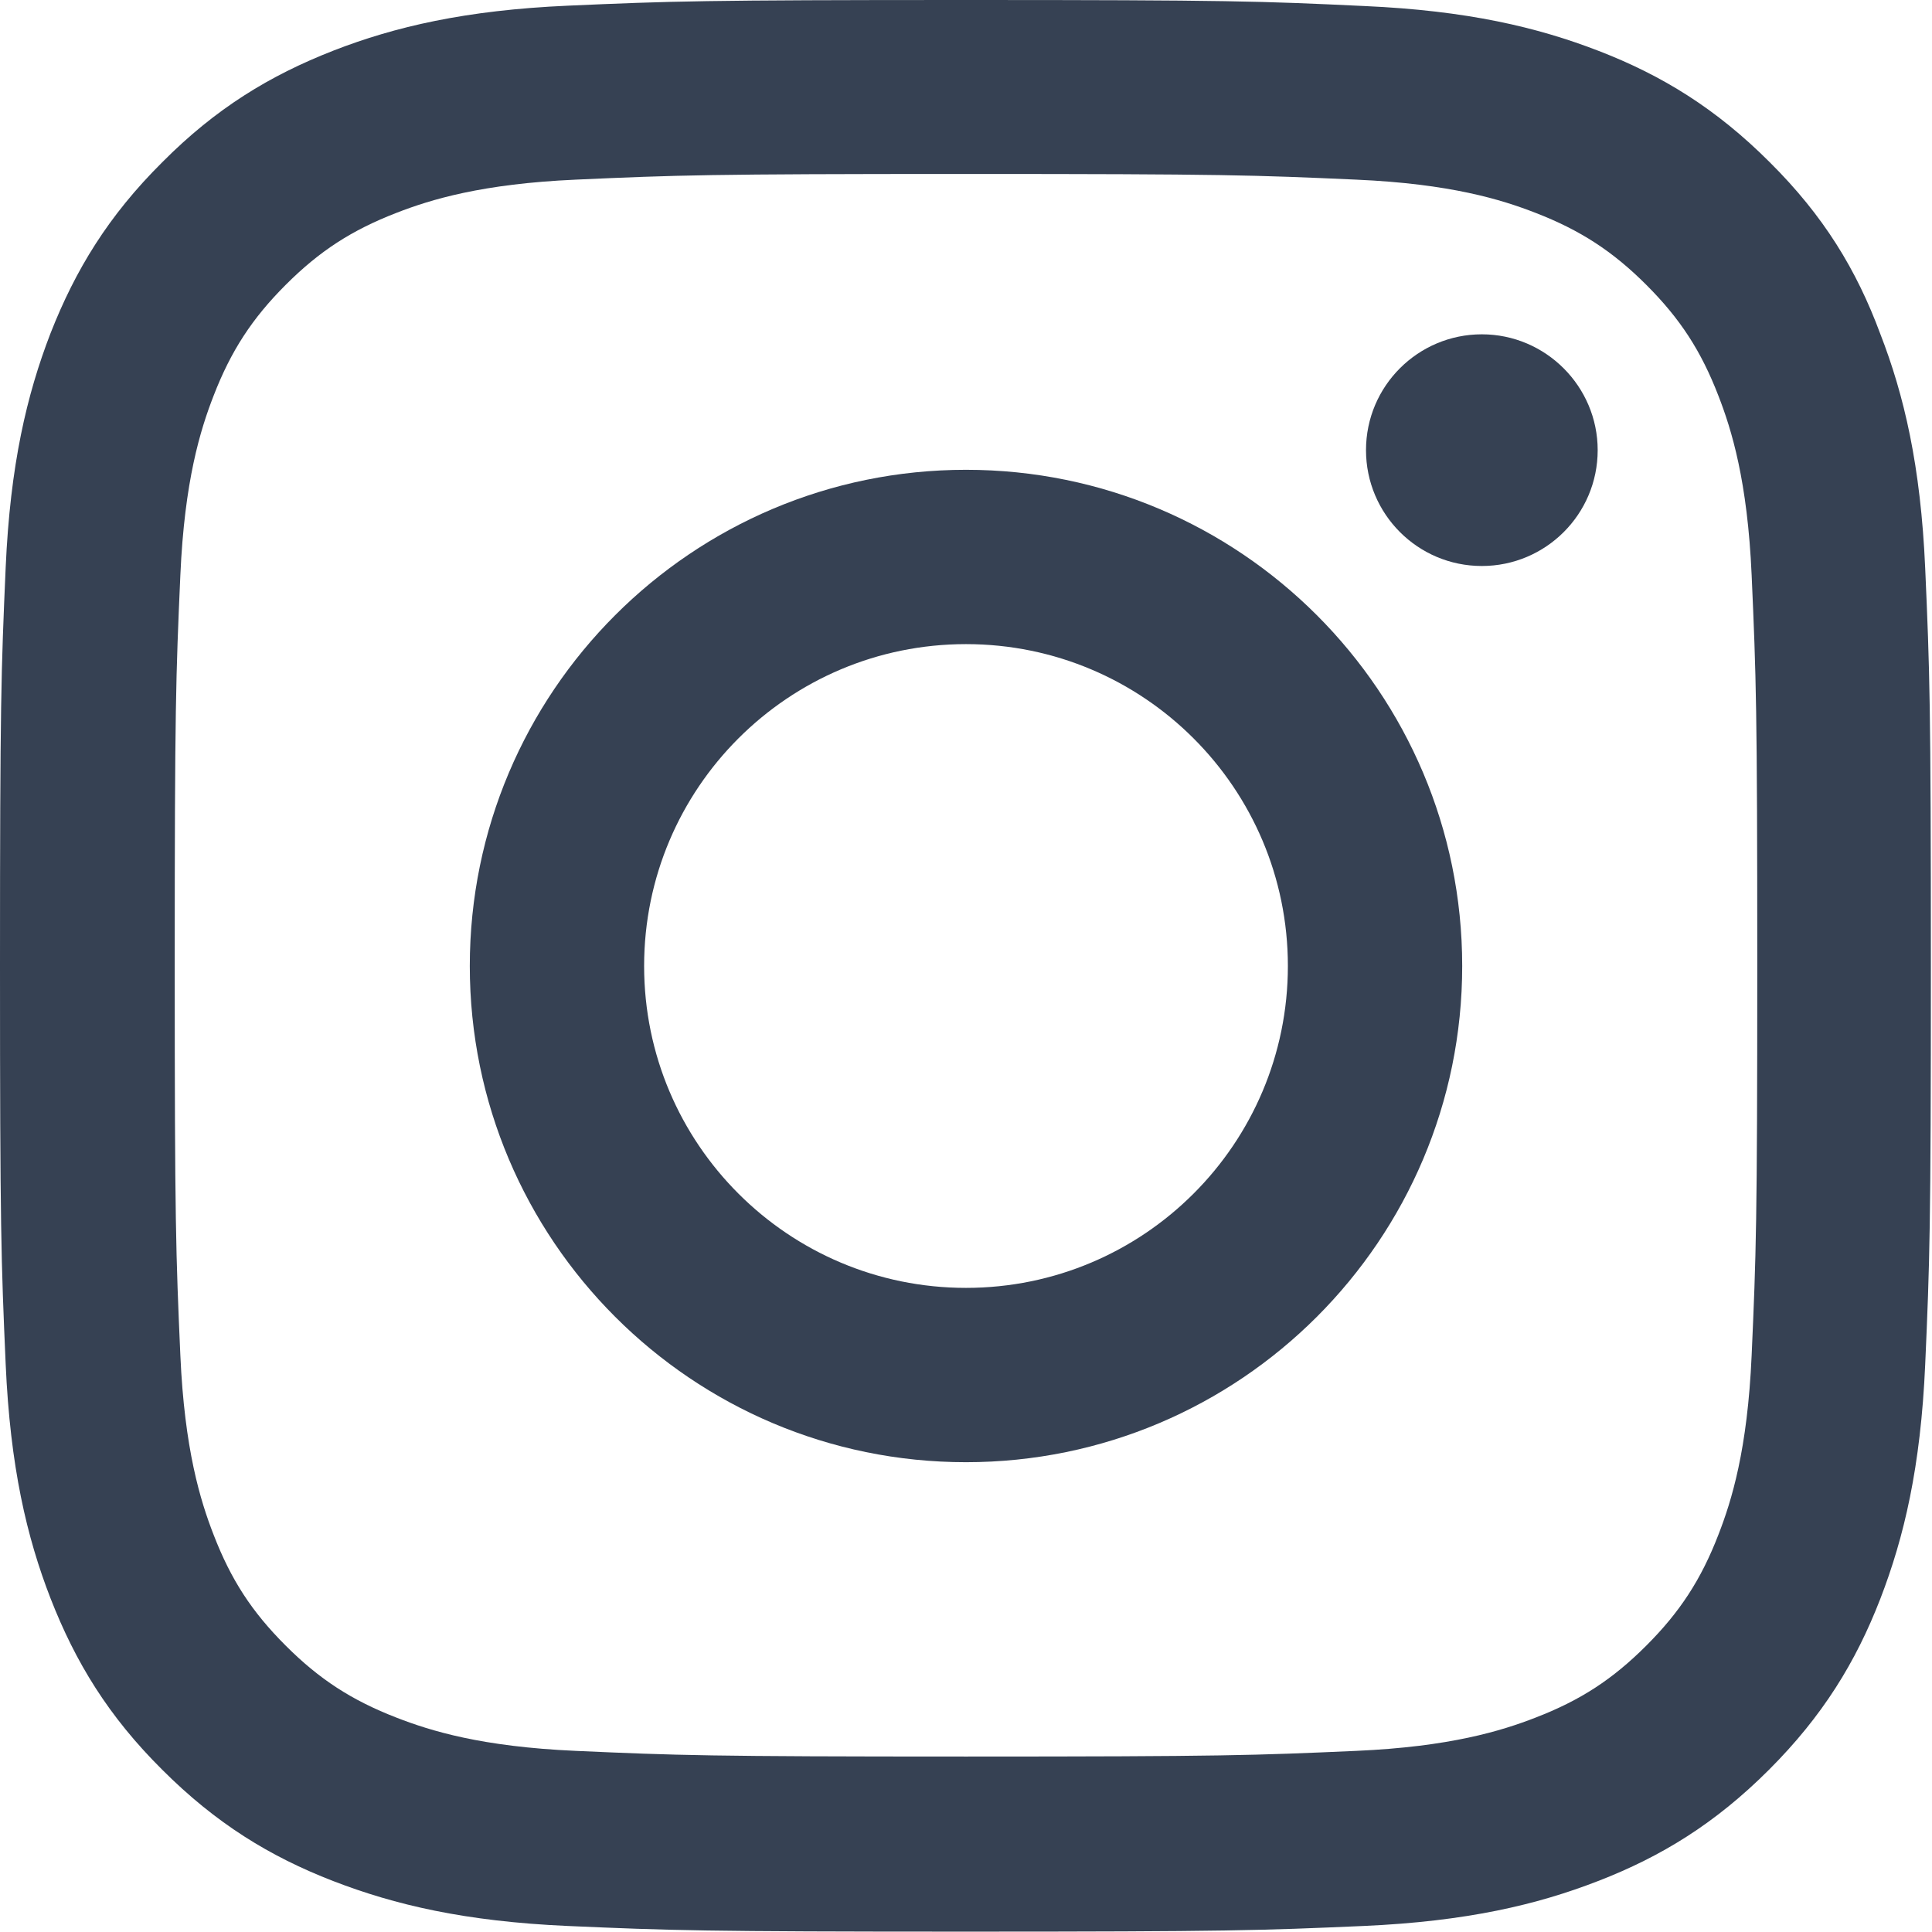
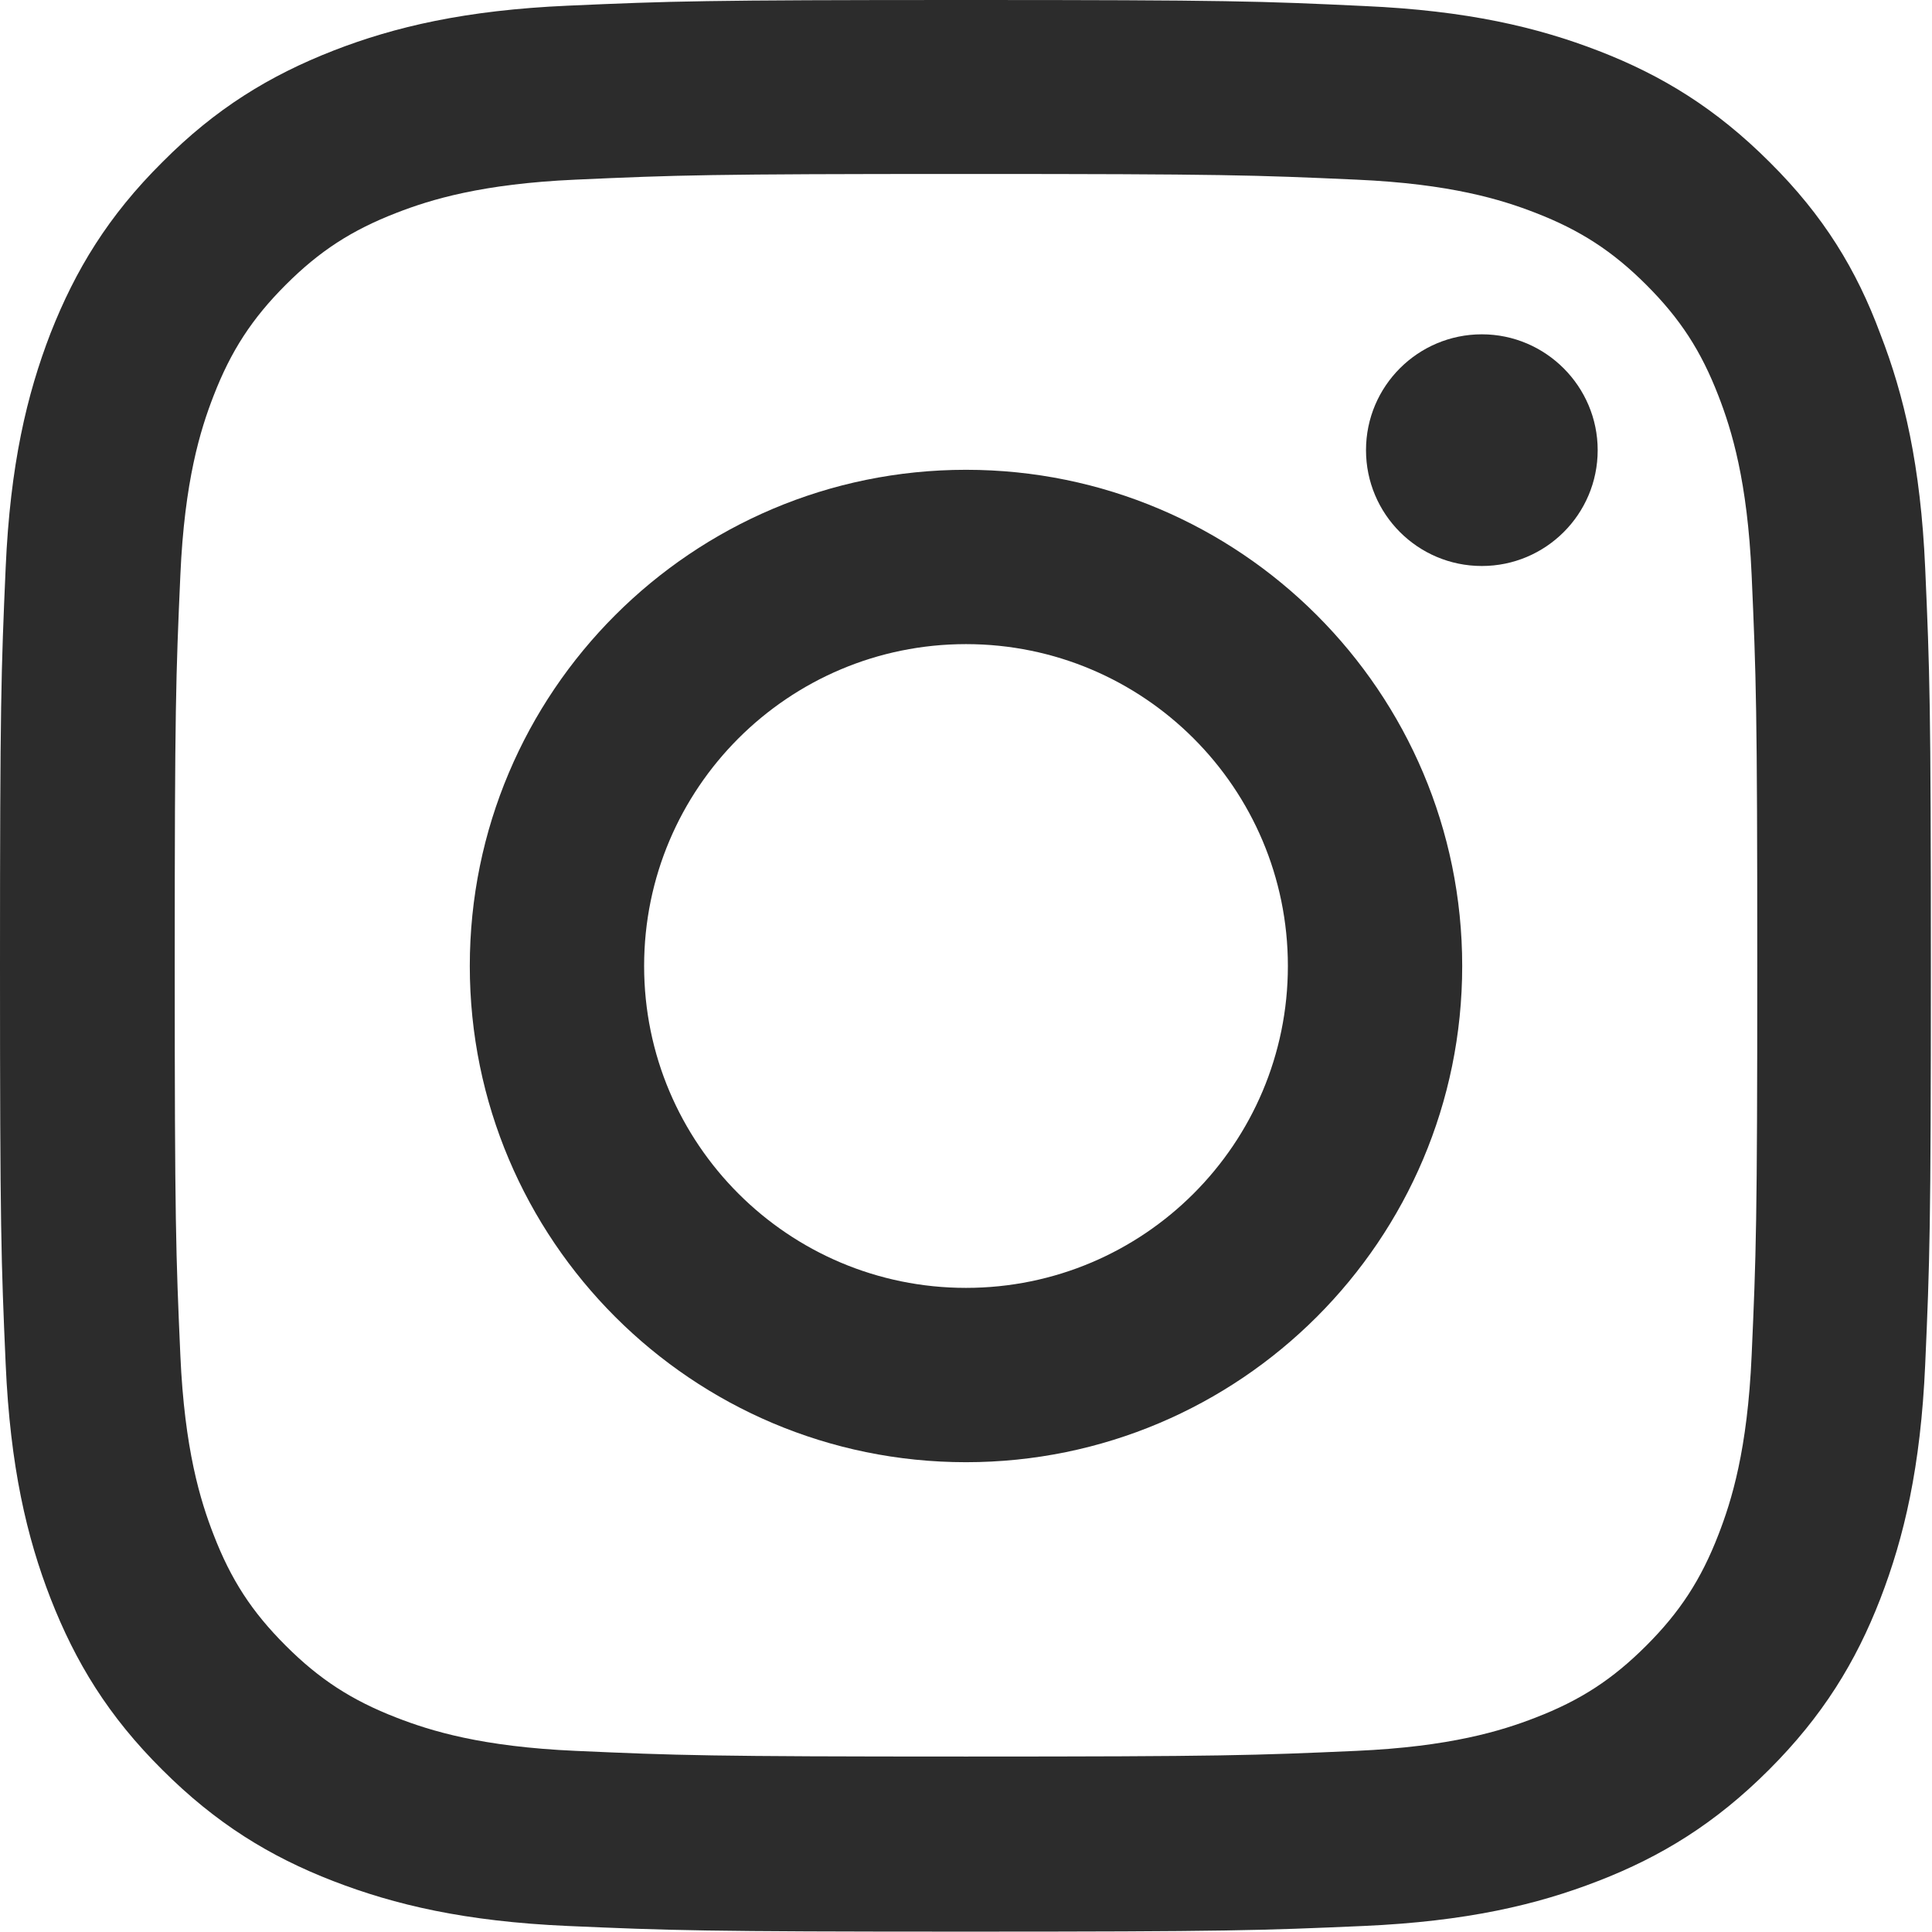
<svg xmlns="http://www.w3.org/2000/svg" width="48" height="48" viewBox="0 0 48 48" fill="none">
  <g clip-path="url(#clip0_17_63)">
-     <path d="M24 4.322C30.413 4.322 31.172 4.35 33.694 4.463C36.038 4.566 37.303 4.959 38.147 5.287C39.263 5.719 40.069 6.244 40.903 7.078C41.747 7.922 42.263 8.719 42.694 9.834C43.022 10.678 43.416 11.953 43.519 14.287C43.631 16.819 43.659 17.578 43.659 23.981C43.659 30.394 43.631 31.153 43.519 33.675C43.416 36.019 43.022 37.284 42.694 38.128C42.263 39.244 41.737 40.05 40.903 40.884C40.059 41.728 39.263 42.244 38.147 42.675C37.303 43.003 36.028 43.397 33.694 43.5C31.163 43.612 30.403 43.641 24 43.641C17.587 43.641 16.828 43.612 14.306 43.5C11.963 43.397 10.697 43.003 9.853 42.675C8.738 42.244 7.931 41.719 7.097 40.884C6.253 40.041 5.737 39.244 5.306 38.128C4.978 37.284 4.584 36.009 4.481 33.675C4.369 31.144 4.341 30.384 4.341 23.981C4.341 17.569 4.369 16.809 4.481 14.287C4.584 11.944 4.978 10.678 5.306 9.834C5.737 8.719 6.263 7.912 7.097 7.078C7.941 6.234 8.738 5.719 9.853 5.287C10.697 4.959 11.972 4.566 14.306 4.463C16.828 4.35 17.587 4.322 24 4.322ZM24 0C17.484 0 16.669 0.028 14.109 0.141C11.559 0.253 9.806 0.666 8.287 1.256C6.703 1.875 5.362 2.691 4.031 4.031C2.691 5.362 1.875 6.703 1.256 8.278C0.666 9.806 0.253 11.55 0.141 14.1C0.028 16.669 0 17.484 0 24C0 30.516 0.028 31.331 0.141 33.891C0.253 36.441 0.666 38.194 1.256 39.712C1.875 41.297 2.691 42.638 4.031 43.969C5.362 45.3 6.703 46.125 8.278 46.734C9.806 47.325 11.55 47.737 14.1 47.85C16.659 47.962 17.475 47.991 23.991 47.991C30.506 47.991 31.322 47.962 33.881 47.85C36.431 47.737 38.184 47.325 39.703 46.734C41.278 46.125 42.619 45.3 43.95 43.969C45.281 42.638 46.106 41.297 46.716 39.722C47.306 38.194 47.719 36.45 47.831 33.9C47.944 31.341 47.972 30.525 47.972 24.009C47.972 17.494 47.944 16.678 47.831 14.119C47.719 11.569 47.306 9.816 46.716 8.297C46.125 6.703 45.309 5.362 43.969 4.031C42.638 2.7 41.297 1.875 39.722 1.266C38.194 0.675 36.45 0.263 33.9 0.15C31.331 0.028 30.516 0 24 0Z" fill="#364153" />
-     <path d="M24 11.672C17.194 11.672 11.672 17.194 11.672 24C11.672 30.806 17.194 36.328 24 36.328C30.806 36.328 36.328 30.806 36.328 24C36.328 17.194 30.806 11.672 24 11.672ZM24 31.997C19.584 31.997 16.003 28.416 16.003 24C16.003 19.584 19.584 16.003 24 16.003C28.416 16.003 31.997 19.584 31.997 24C31.997 28.416 28.416 31.997 24 31.997Z" fill="#364153" />
-     <path d="M39.694 11.184C39.694 12.778 38.4 14.062 36.816 14.062C35.222 14.062 33.938 12.769 33.938 11.184C33.938 9.591 35.231 8.306 36.816 8.306C38.4 8.306 39.694 9.6 39.694 11.184Z" fill="#364153" />
+     <path d="M24 4.322C30.413 4.322 31.172 4.35 33.694 4.463C36.038 4.566 37.303 4.959 38.147 5.287C39.263 5.719 40.069 6.244 40.903 7.078C41.747 7.922 42.263 8.719 42.694 9.834C43.022 10.678 43.416 11.953 43.519 14.287C43.631 16.819 43.659 17.578 43.659 23.981C43.659 30.394 43.631 31.153 43.519 33.675C43.416 36.019 43.022 37.284 42.694 38.128C42.263 39.244 41.737 40.05 40.903 40.884C40.059 41.728 39.263 42.244 38.147 42.675C37.303 43.003 36.028 43.397 33.694 43.5C31.163 43.612 30.403 43.641 24 43.641C17.587 43.641 16.828 43.612 14.306 43.5C11.963 43.397 10.697 43.003 9.853 42.675C8.738 42.244 7.931 41.719 7.097 40.884C6.253 40.041 5.737 39.244 5.306 38.128C4.978 37.284 4.584 36.009 4.481 33.675C4.369 31.144 4.341 30.384 4.341 23.981C4.341 17.569 4.369 16.809 4.481 14.287C4.584 11.944 4.978 10.678 5.306 9.834C5.737 8.719 6.263 7.912 7.097 7.078C7.941 6.234 8.738 5.719 9.853 5.287C10.697 4.959 11.972 4.566 14.306 4.463C16.828 4.35 17.587 4.322 24 4.322ZM24 0C17.484 0 16.669 0.028 14.109 0.141C11.559 0.253 9.806 0.666 8.287 1.256C6.703 1.875 5.362 2.691 4.031 4.031C2.691 5.362 1.875 6.703 1.256 8.278C0.666 9.806 0.253 11.55 0.141 14.1C0.028 16.669 0 17.484 0 24C0 30.516 0.028 31.331 0.141 33.891C0.253 36.441 0.666 38.194 1.256 39.712C1.875 41.297 2.691 42.638 4.031 43.969C5.362 45.3 6.703 46.125 8.278 46.734C9.806 47.325 11.55 47.737 14.1 47.85C16.659 47.962 17.475 47.991 23.991 47.991C30.506 47.991 31.322 47.962 33.881 47.85C36.431 47.737 38.184 47.325 39.703 46.734C41.278 46.125 42.619 45.3 43.95 43.969C45.281 42.638 46.106 41.297 46.716 39.722C47.306 38.194 47.719 36.45 47.831 33.9C47.944 31.341 47.972 30.525 47.972 24.009C47.972 17.494 47.944 16.678 47.831 14.119C47.719 11.569 47.306 9.816 46.716 8.297C46.125 6.703 45.309 5.362 43.969 4.031C42.638 2.7 41.297 1.875 39.722 1.266C38.194 0.675 36.45 0.263 33.9 0.15C31.331 0.028 30.516 0 24 0Z" fill="#2C2C2C" />
+     <path d="M24 11.672C17.194 11.672 11.672 17.194 11.672 24C11.672 30.806 17.194 36.328 24 36.328C30.806 36.328 36.328 30.806 36.328 24C36.328 17.194 30.806 11.672 24 11.672ZM24 31.997C19.584 31.997 16.003 28.416 16.003 24C16.003 19.584 19.584 16.003 24 16.003C28.416 16.003 31.997 19.584 31.997 24C31.997 28.416 28.416 31.997 24 31.997Z" fill="#2C2C2C" />
+     <path d="M39.694 11.184C39.694 12.778 38.4 14.062 36.816 14.062C35.222 14.062 33.938 12.769 33.938 11.184C33.938 9.591 35.231 8.306 36.816 8.306C38.4 8.306 39.694 9.6 39.694 11.184Z" fill="#2C2C2C" />
  </g>
  <defs>
    <clipPath id="clip0_17_63">
-       <rect width="48" height="48" fill="#364153" />
+       <rect width="48" height="48" fill="#2C2C2C" />
    </clipPath>
  </defs>
</svg>
